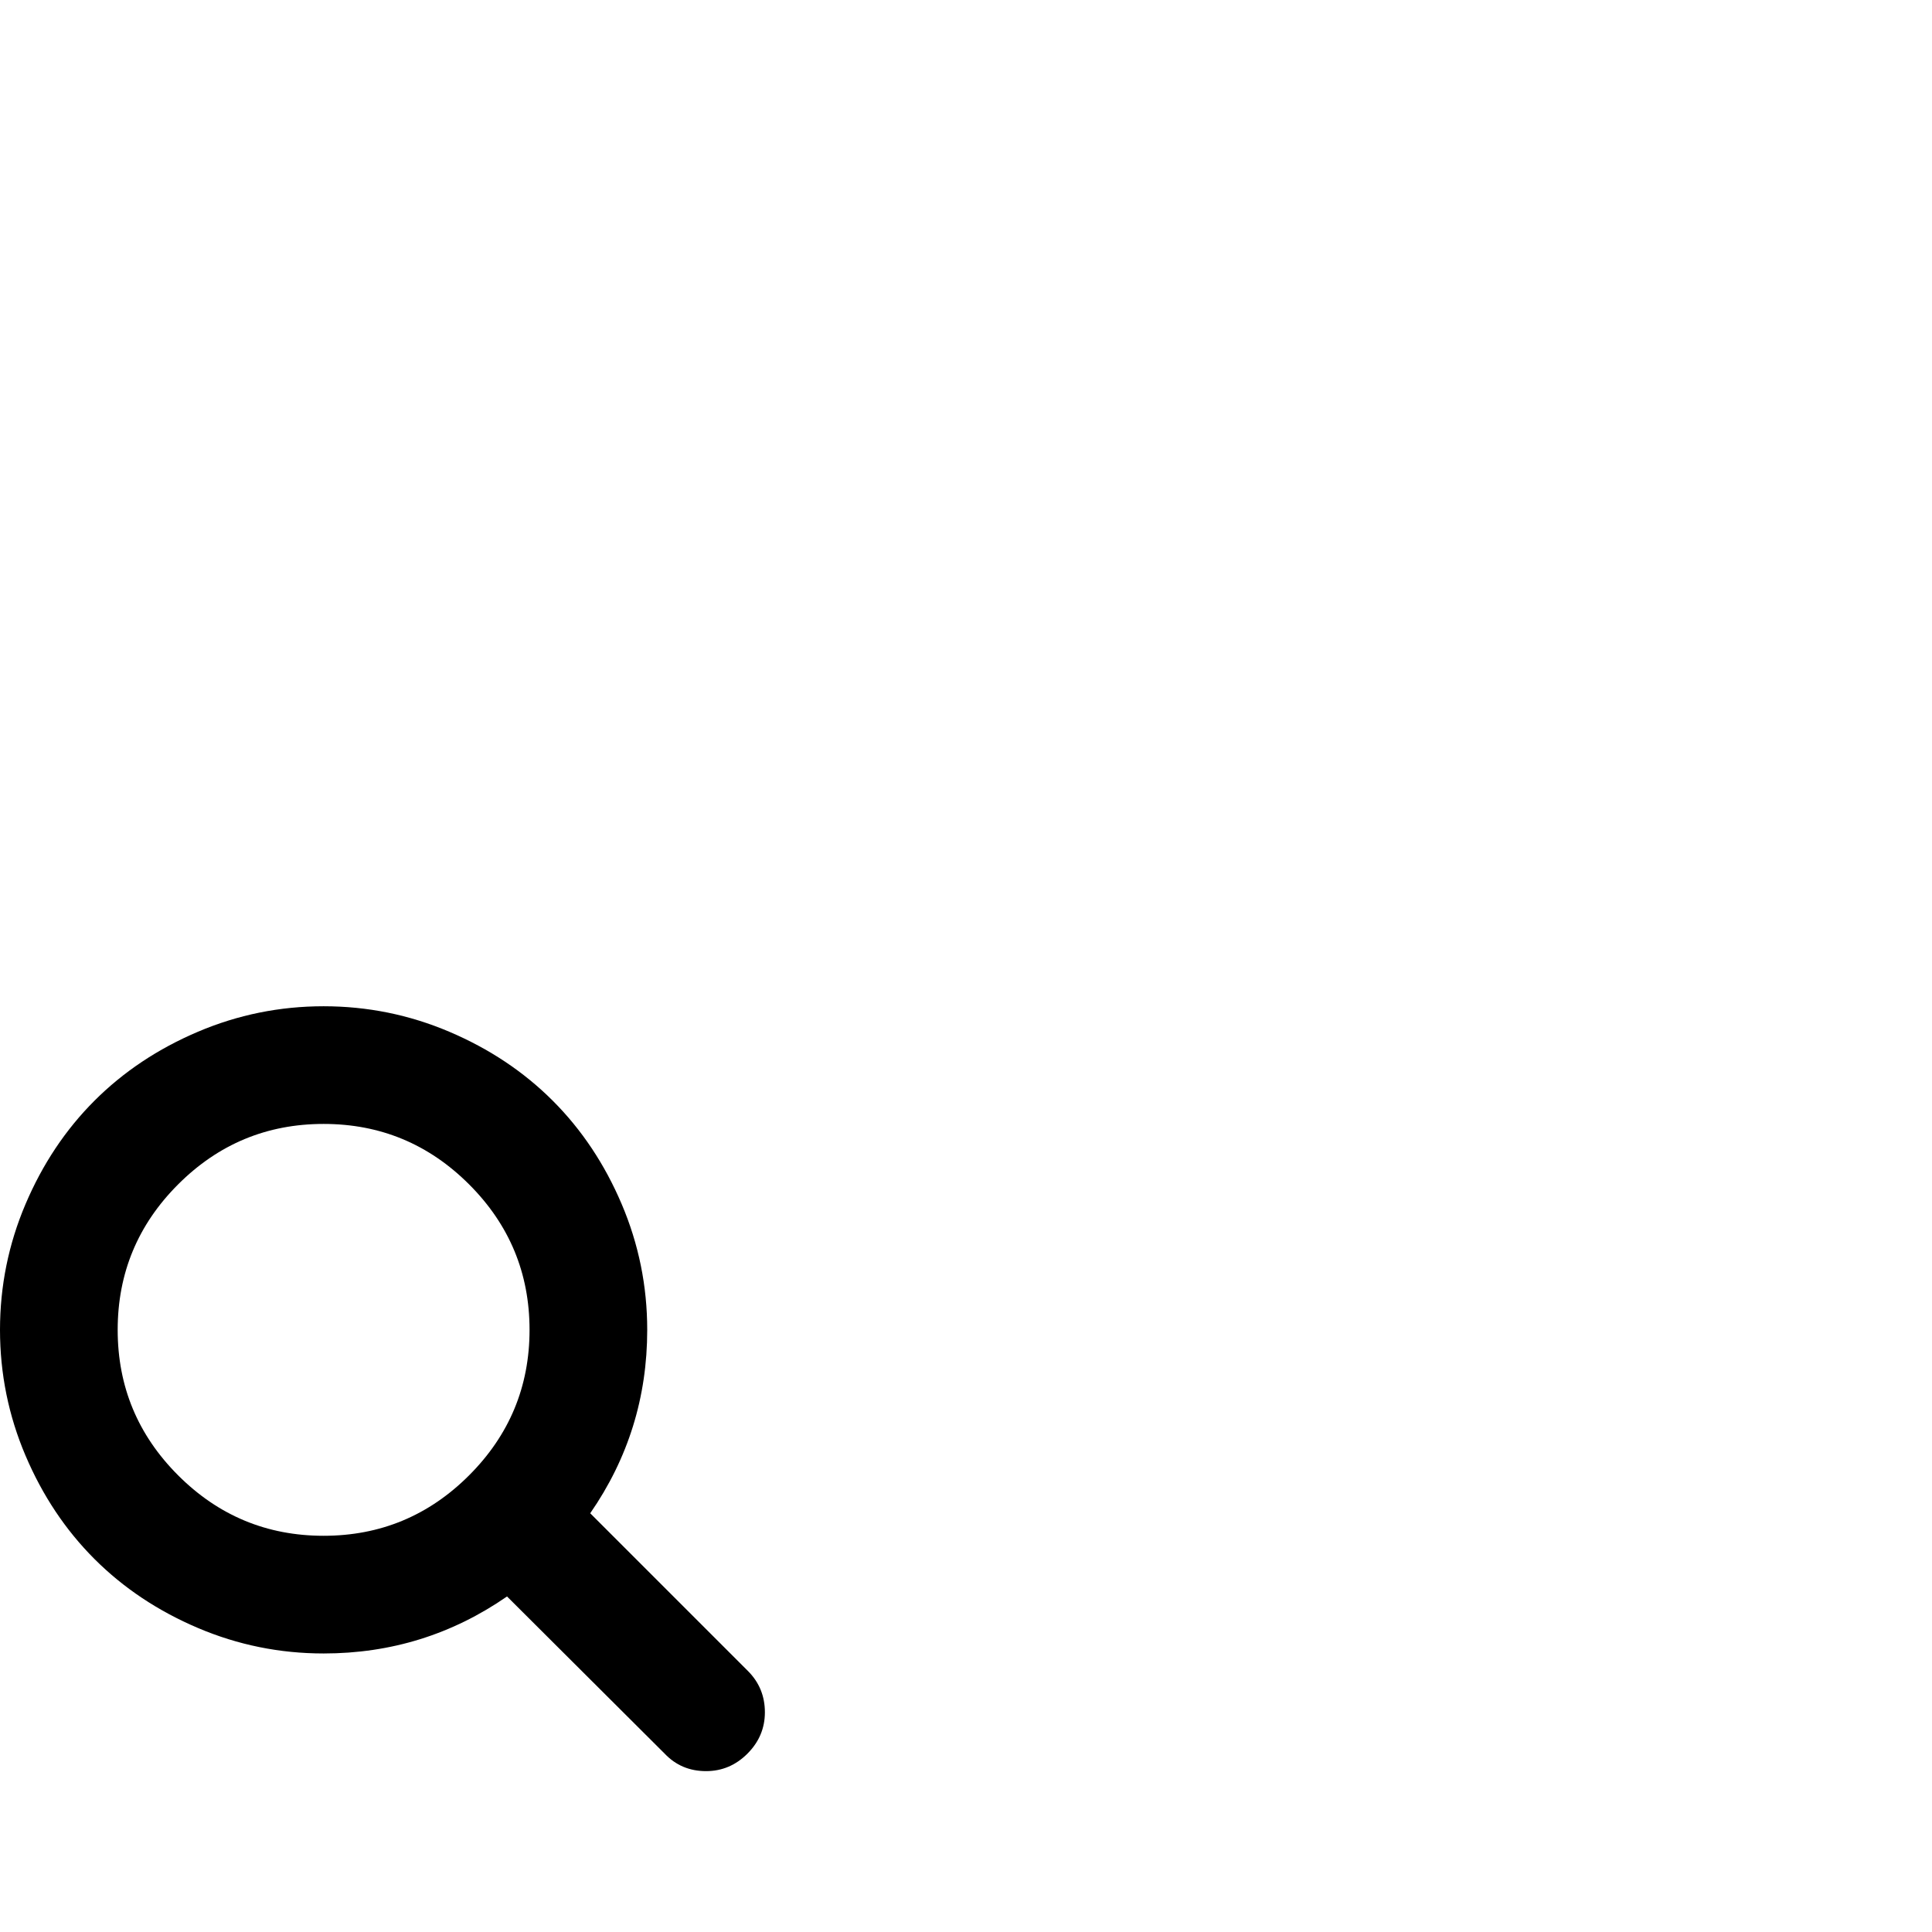
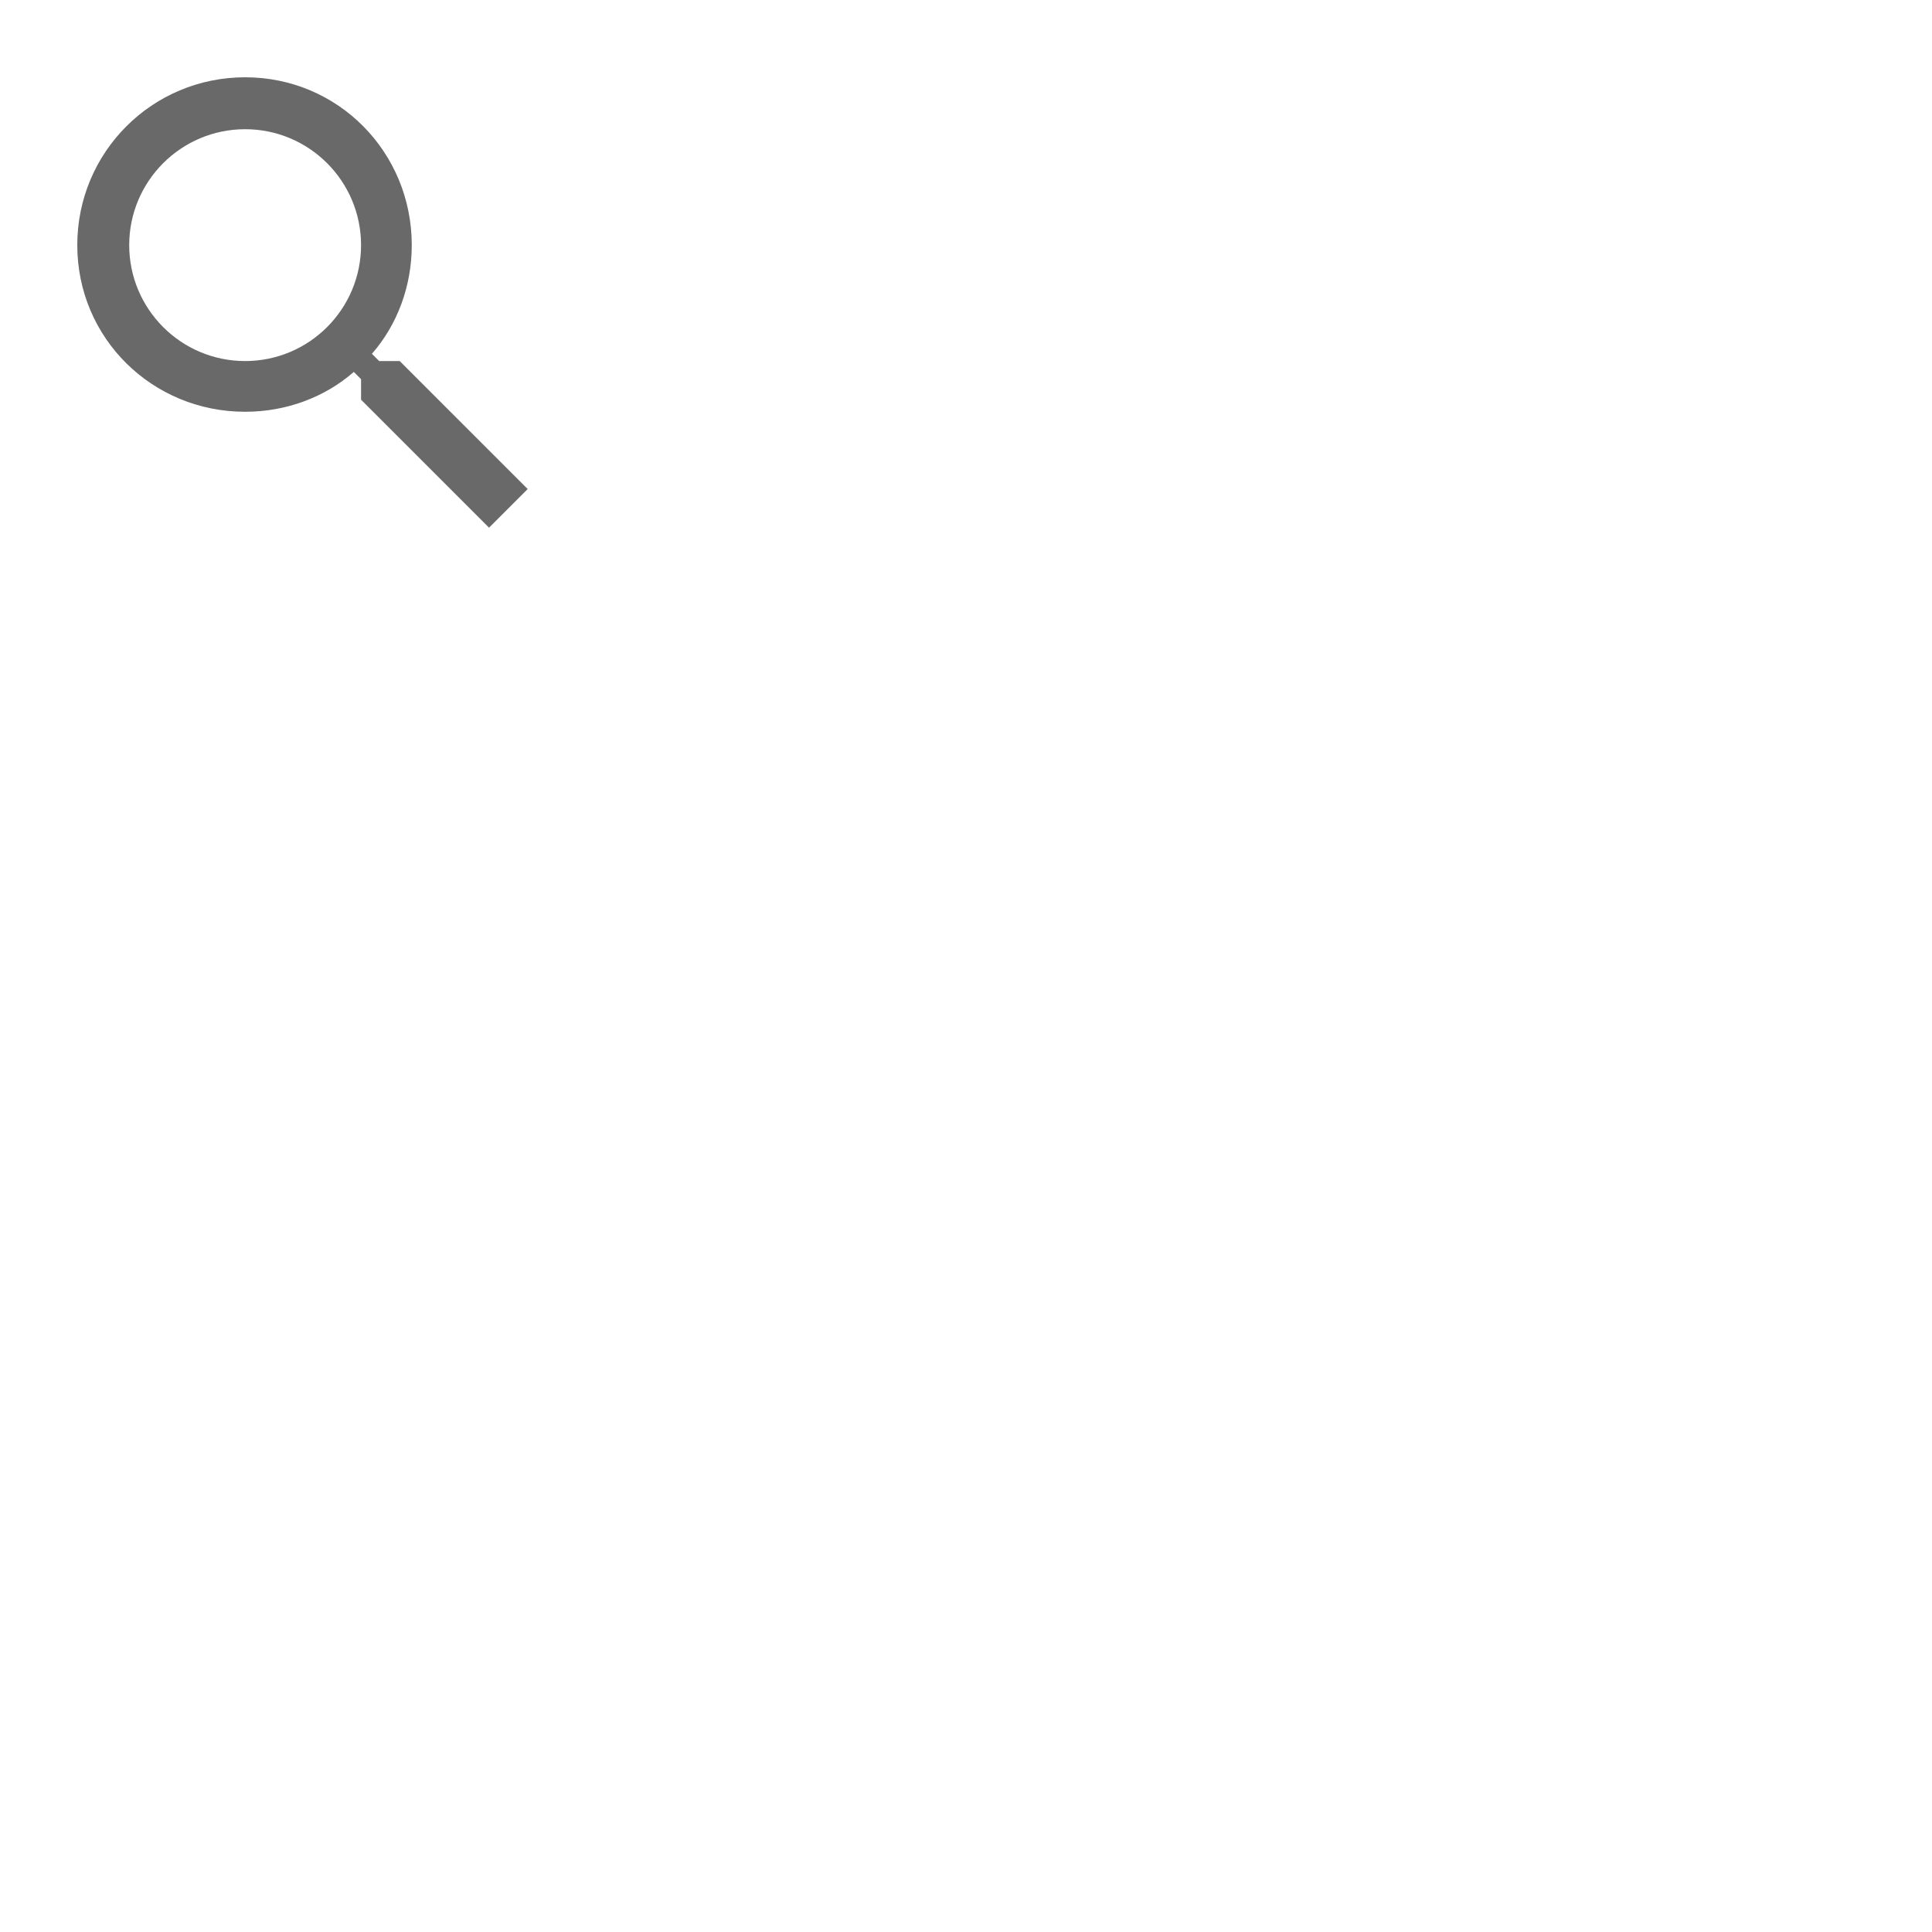
- <svg xmlns="http://www.w3.org/2000/svg" version="1.1" id="Capa_1" x="0px" y="0px" width="45px" height="45px" viewBox="0 -200 1200 350" style="enable-background:new 0 0 275 275;" xml:space="preserve">
-   <g>
-     <path d="M464.524,412.846l-97.929-97.925c23.6-34.068,35.406-72.047,35.406-113.917c0-27.218-5.284-53.249-15.852-78.087   c-10.561-24.842-24.838-46.254-42.825-64.241c-17.987-17.987-39.396-32.264-64.233-42.826   C254.246,5.285,228.217,0.003,200.999,0.003c-27.216,0-53.247,5.282-78.085,15.847C98.072,26.412,76.66,40.689,58.673,58.676   c-17.989,17.987-32.264,39.403-42.827,64.241C5.282,147.758,0,173.786,0,201.004c0,27.216,5.282,53.238,15.846,78.083   c10.562,24.838,24.838,46.247,42.827,64.234c17.987,17.993,39.403,32.264,64.241,42.832c24.841,10.563,50.869,15.844,78.085,15.844   c41.879,0,79.852-11.807,113.922-35.405l97.929,97.641c6.852,7.231,15.406,10.849,25.693,10.849   c9.897,0,18.467-3.617,25.694-10.849c7.23-7.23,10.848-15.796,10.848-25.693C475.088,428.458,471.567,419.889,464.524,412.846z    M291.363,291.358c-25.029,25.033-55.148,37.549-90.364,37.549c-35.21,0-65.329-12.519-90.36-37.549   c-25.031-25.029-37.546-55.144-37.546-90.36c0-35.21,12.518-65.334,37.546-90.36c25.026-25.032,55.15-37.546,90.36-37.546   c35.212,0,65.331,12.519,90.364,37.546c25.033,25.026,37.548,55.15,37.548,90.36C328.911,236.214,316.392,266.329,291.363,291.358z   " />
-   </g>
-   <g>
- </g>
-   <g>
- </g>
-   <g>
- </g>
-   <g>
- </g>
-   <g>
- </g>
-   <g>
- </g>
-   <g>
- </g>
-   <g>
- </g>
-   <g>
- </g>
-   <g>
- </g>
-   <g>
- </g>
-   <g>
- </g>
-   <g>
- </g>
-   <g>
- </g>
-   <g>
- </g>
+ <svg xmlns="http://www.w3.org/2000/svg" width="100%" height="100%" viewBox="0 0 100 100" fill="none" preserveAspectRatio="none">
+   <path d="M12.688 18.688C16.001 18.688 18.688 16 18.688 12.688C18.688 9.376 16 6.688 12.688 6.688C9.376 6.688 6.688 9.376 6.688 12.688C6.688 16 9.376 18.688 12.688 18.688ZM20.688 18.688L27.313 25.313L25.313 27.313L18.688 20.688V19.625L18.313 19.25C16.813 20.563 14.813 21.313 12.688 21.313C7.875 21.313 4 17.5 4 12.688C4 7.876 7.875 4 12.688 4C17.501 4 21.313 7.875 21.313 12.688C21.313 14.813 20.563 16.813 19.25 18.313L19.625 18.688H20.688Z" fill="#696969" />
</svg>
